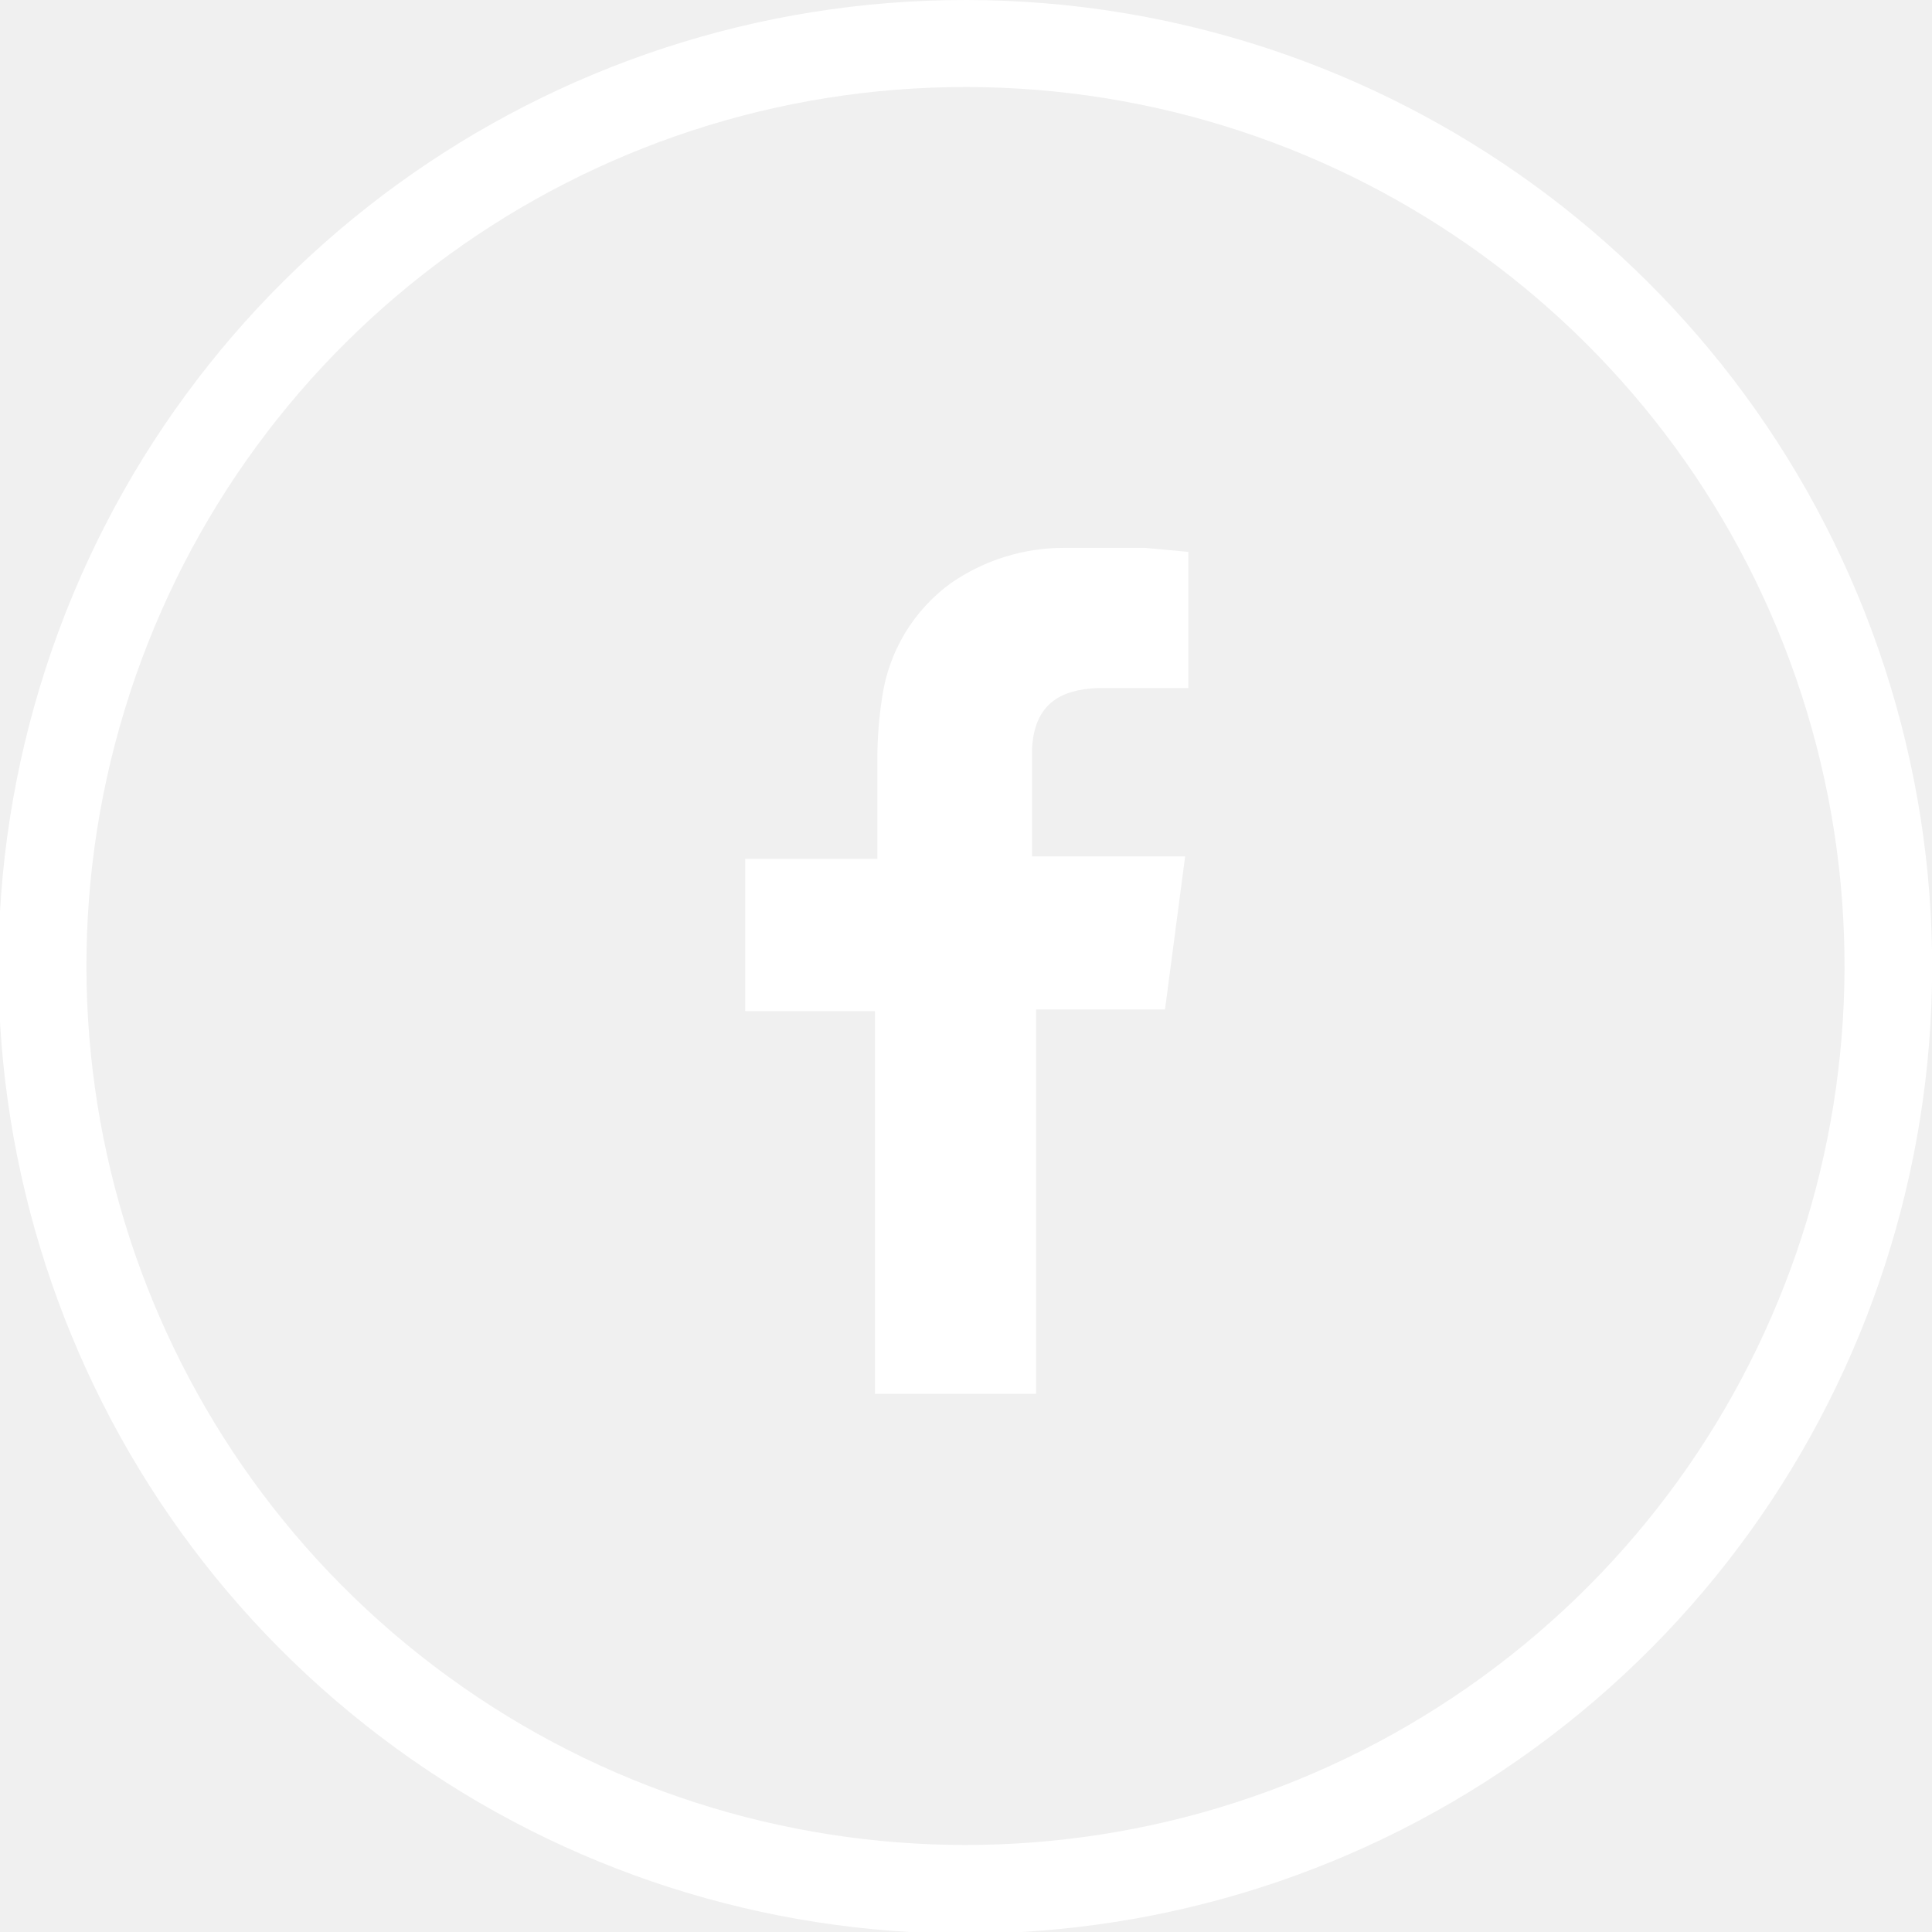
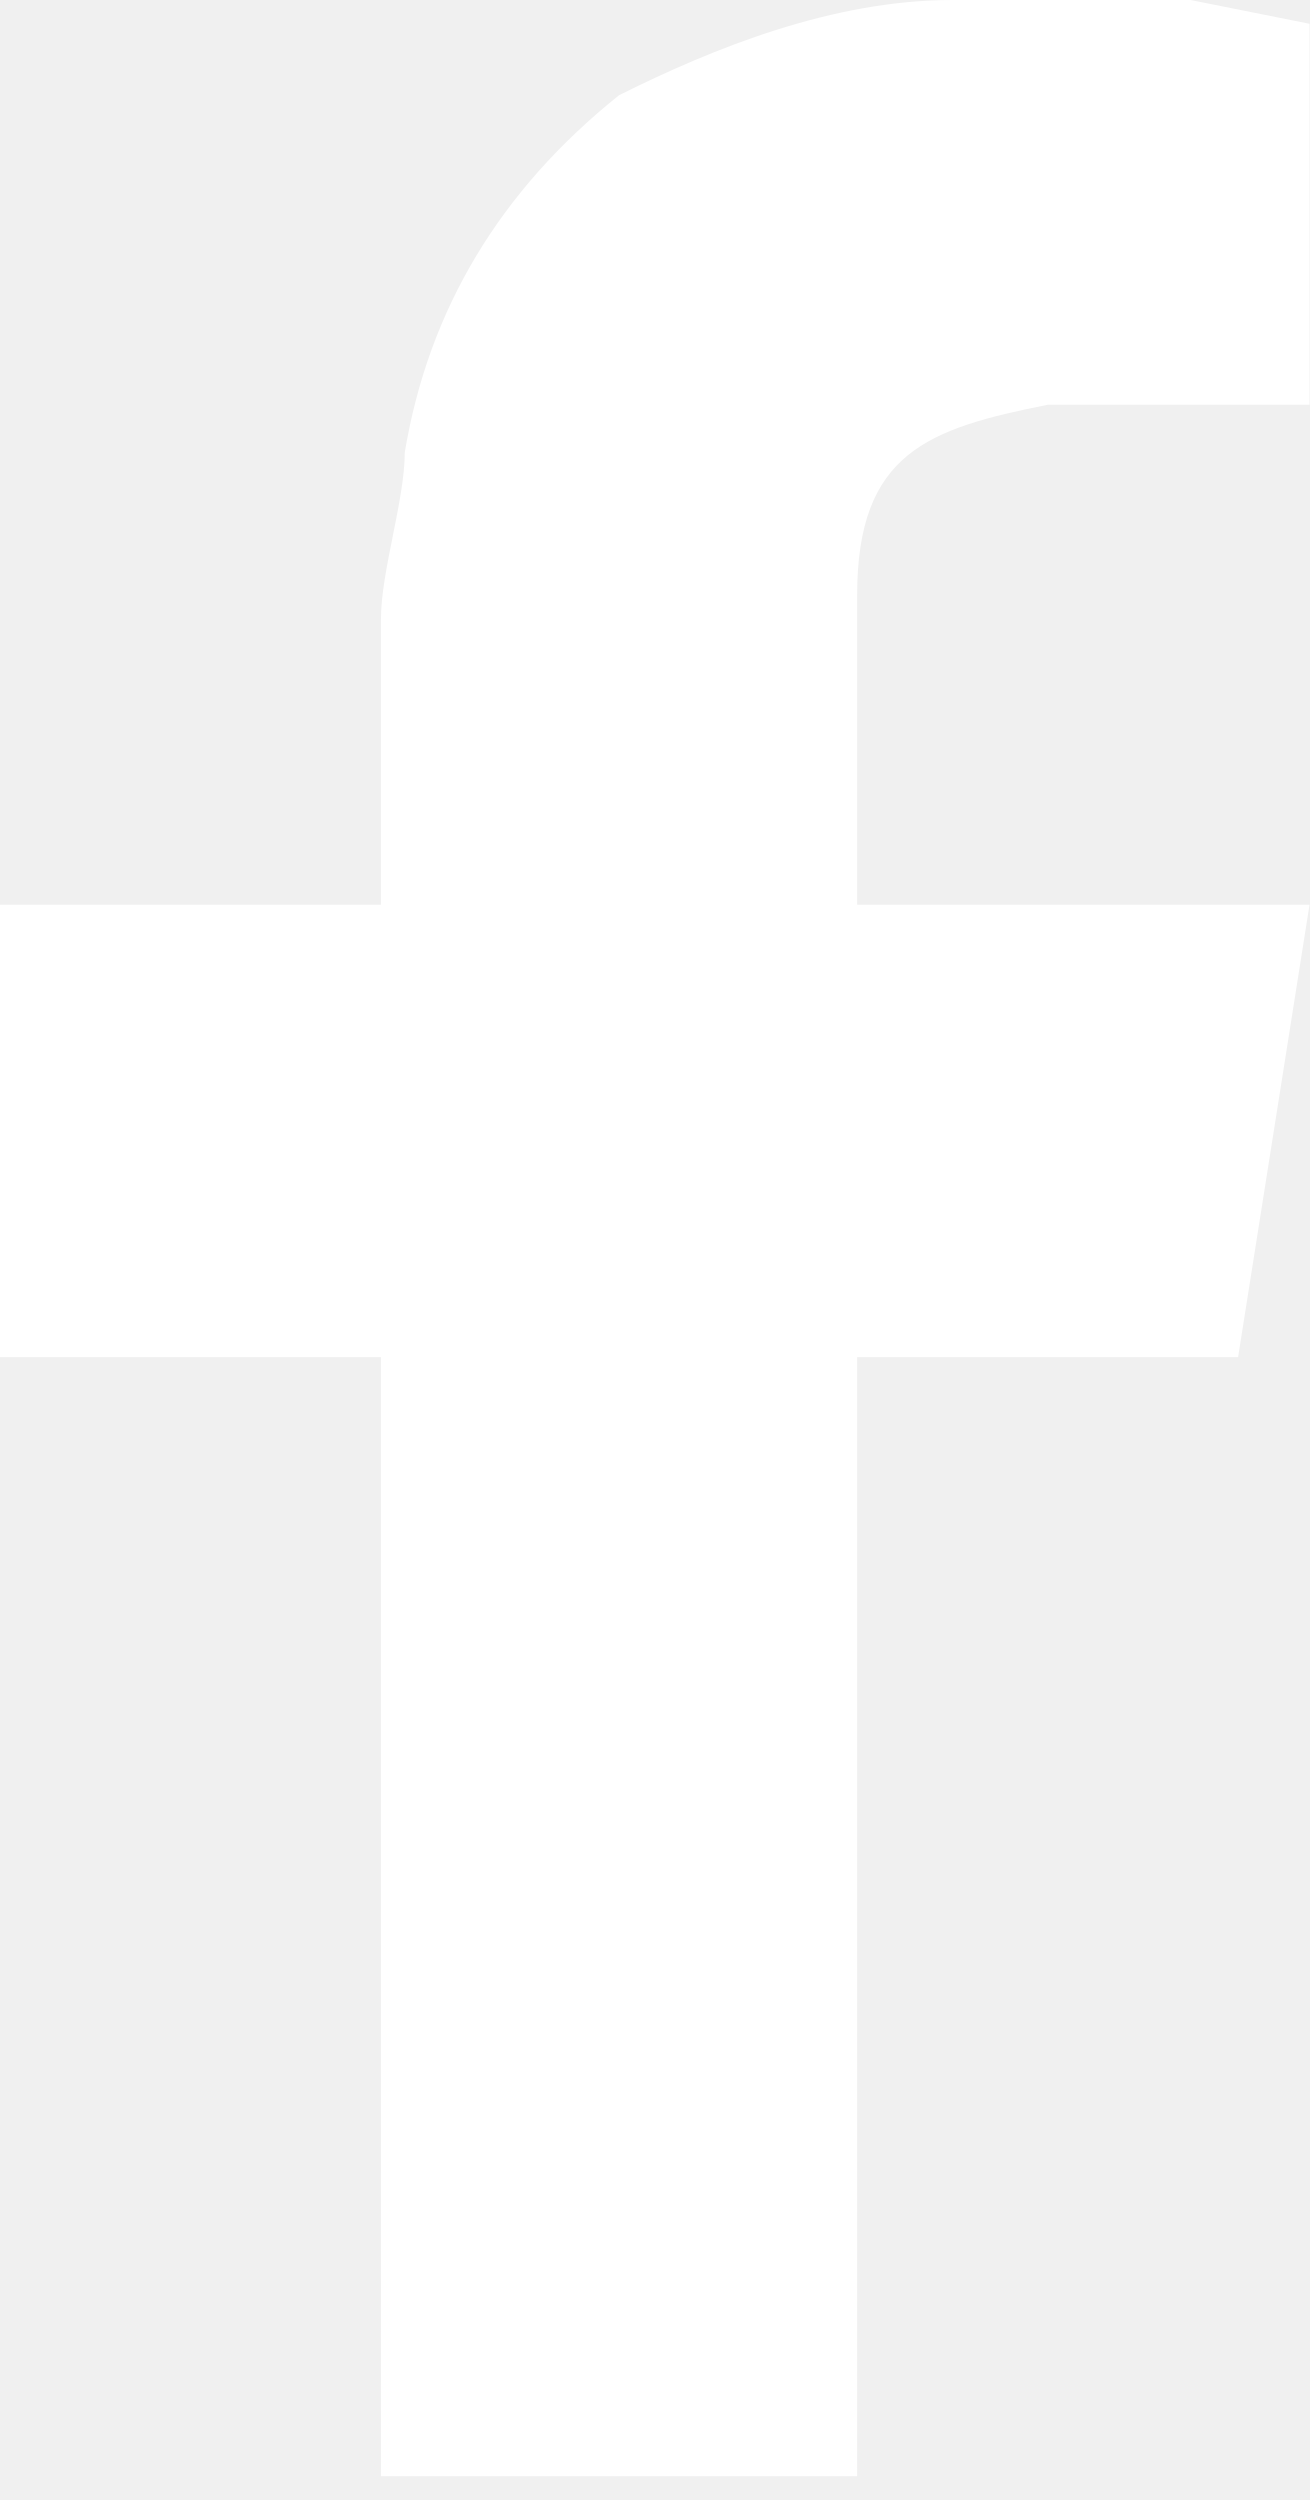
- <svg xmlns="http://www.w3.org/2000/svg" id="Layer_1" data-name="Layer 1" viewBox="0 0 23.98 23.98">
-   <defs>
-     <style>.cls-1,.cls-2{fill:#fff;}.cls-2{fill-rule:evenodd;}</style>
-   </defs>
-   <path class="cls-1" d="M23.39,8.28A12,12,0,1,1,12,0,12,12,0,0,1,23.39,8.28ZM12,1.08A10.91,10.91,0,1,0,22.36,8.62,10.91,10.91,0,0,0,12,1.08Z" />
-   <path class="cls-2" d="M13.62,8.54c.33,0,.65,0,1,0h.13V6.85l-.54-.05c-.33,0-.67,0-1,0a2.46,2.46,0,0,0-1.41.44,2.12,2.12,0,0,0-.85,1.41,4.94,4.94,0,0,0-.06.73c0,.38,0,.76,0,1.14v.14H9.25v1.89h1.61v4.75h2V12.53h1.6l.25-1.9H12.81s0-.94,0-1.34C12.84,8.73,13.17,8.56,13.62,8.54Z" />
+ <svg xmlns="http://www.w3.org/2000/svg" version="1.1" id="Layer_1" x="0px" y="0px" viewBox="0 0 5.5 10.5" style="enable-background:new 0 0 5.5 10.5;" xml:space="preserve">
+   <style type="text/css">
+ 	.st0{fill:#FFFFFF;}
+ </style>
+   <path class="st0" d="M4.4,1.7c0.3,0,0.6,0,1,0h0.1V0.1L5,0C4.6,0,4.3,0,4,0C3.5,0,3,0.2,2.6,0.4C2.1,0.8,1.8,1.3,1.7,1.9  c0,0.2-0.1,0.5-0.1,0.7c0,0.4,0,0.8,0,1.1v0.1H0v1.9h1.6v4.7h2V5.7h1.6l0.3-1.9H3.6c0,0,0-0.9,0-1.3C3.6,1.9,3.9,1.8,4.4,1.7z" />
</svg>
